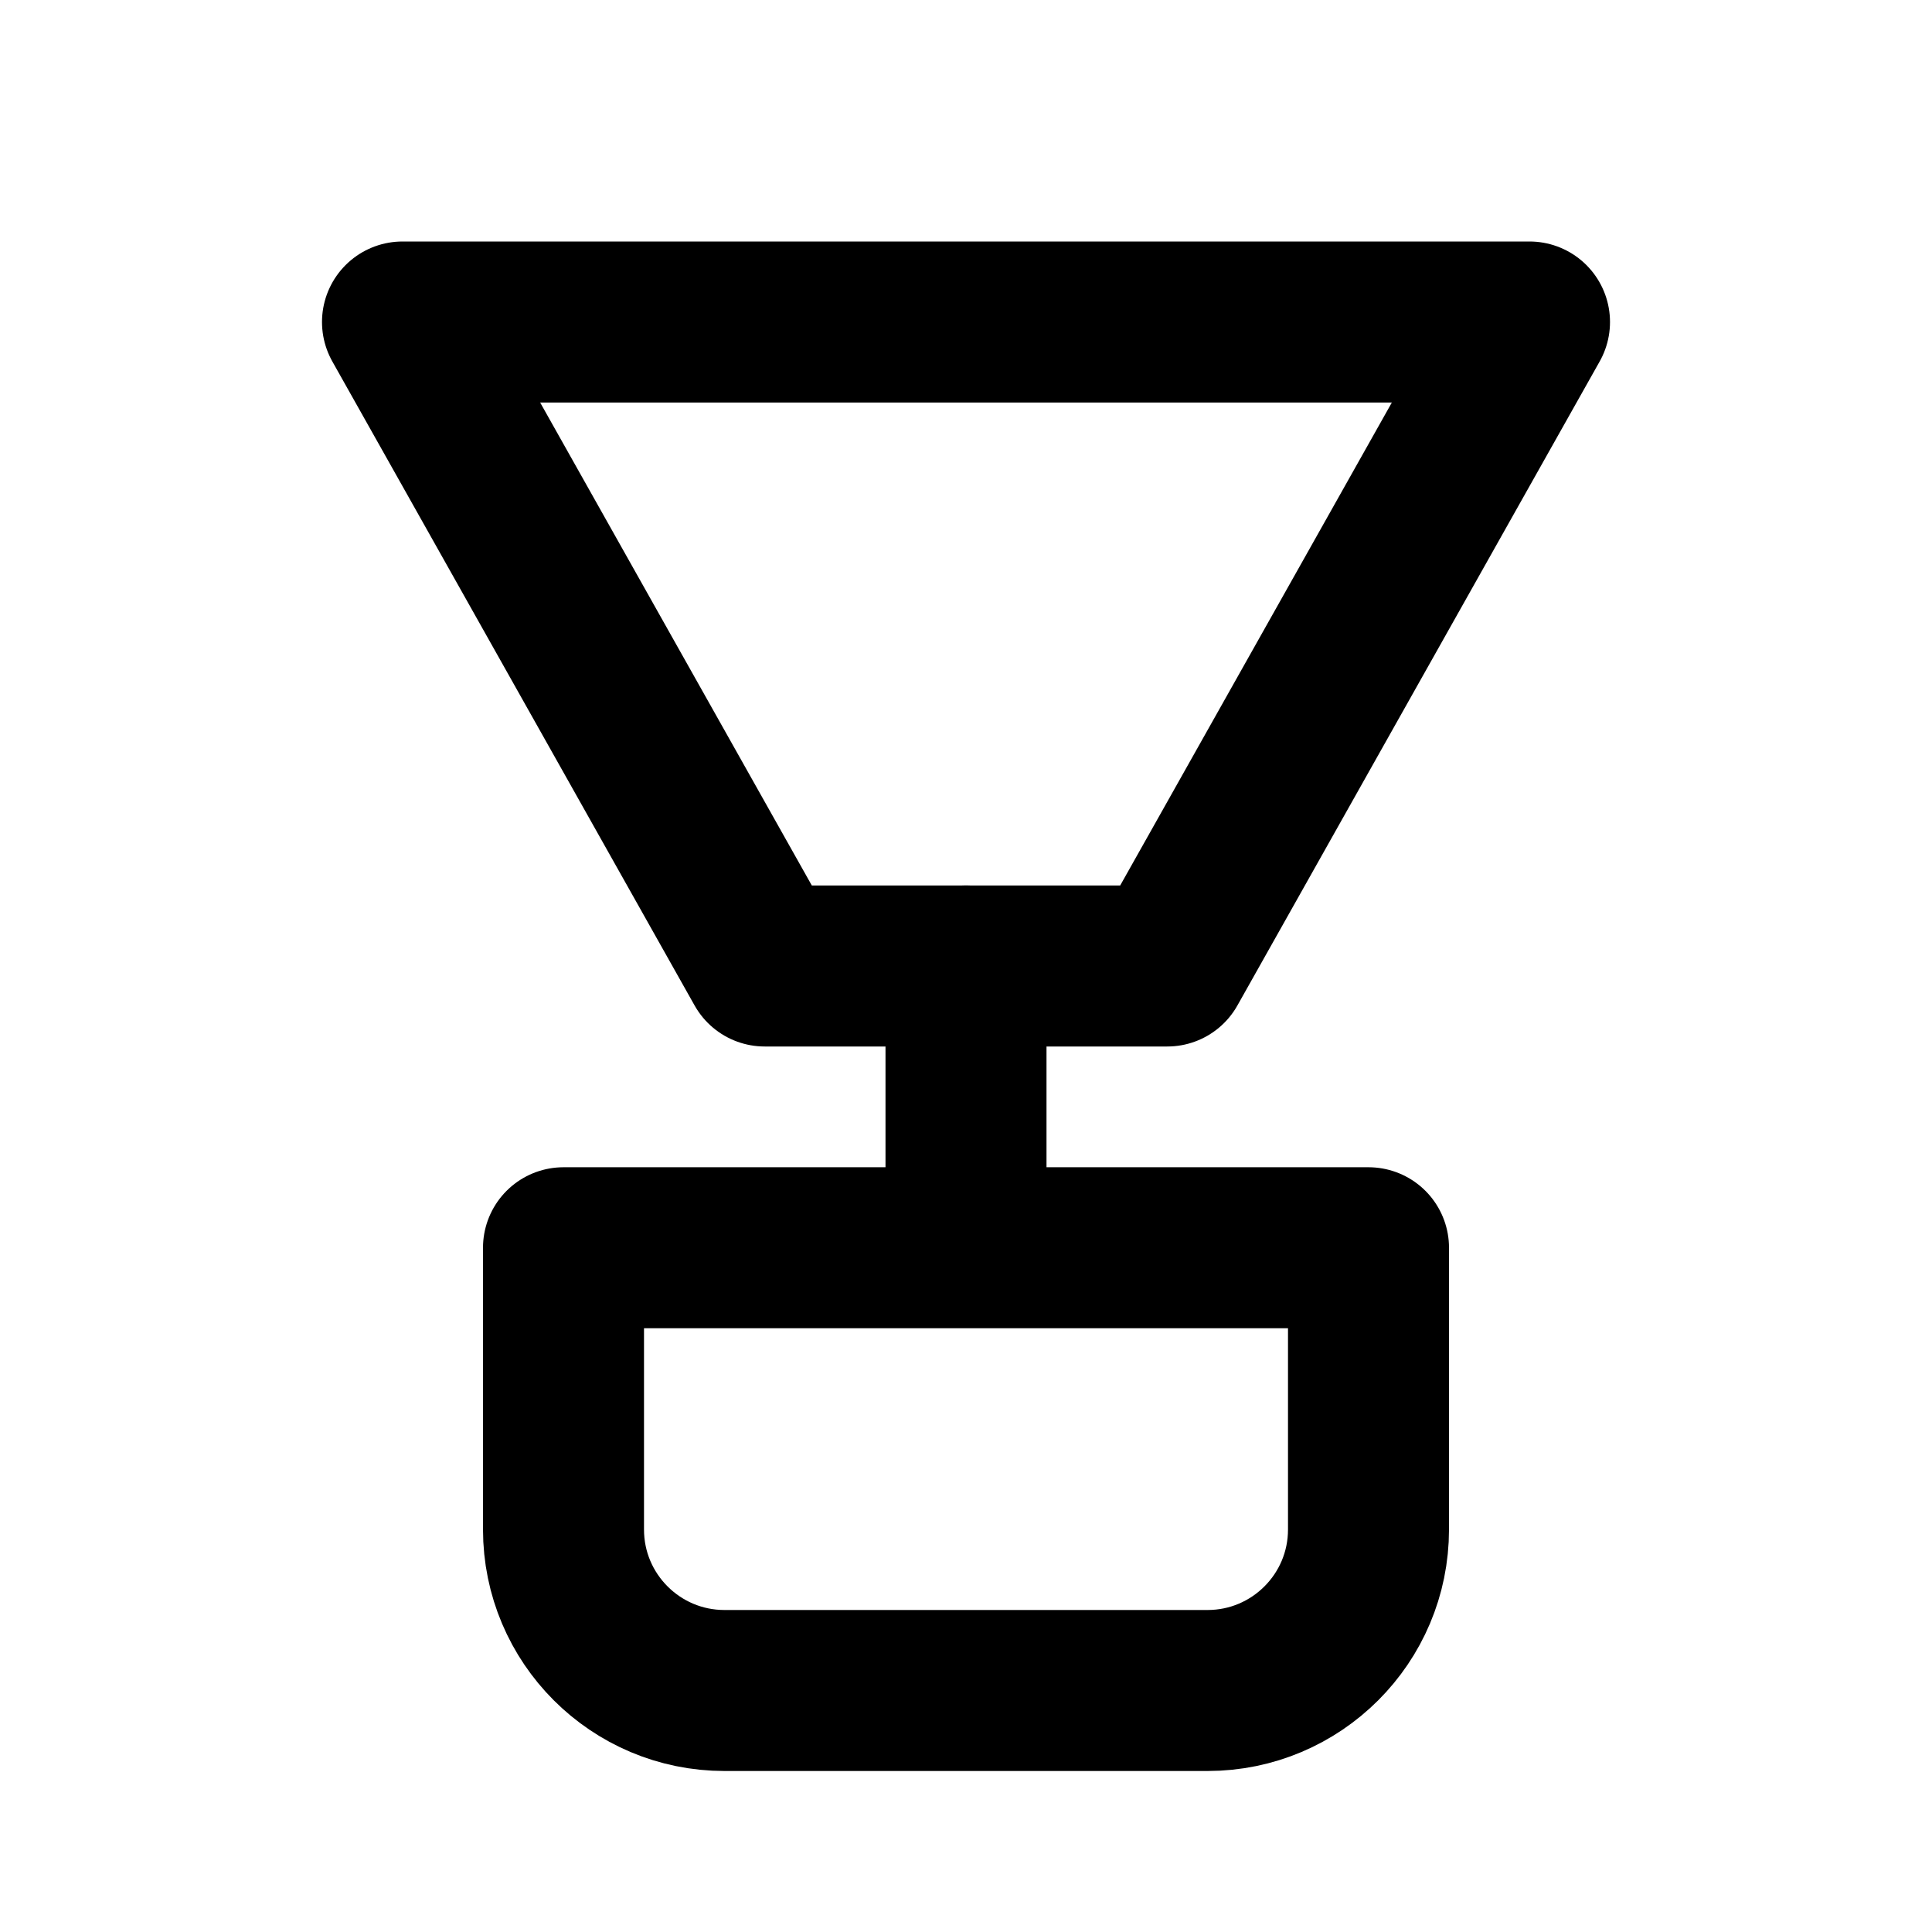
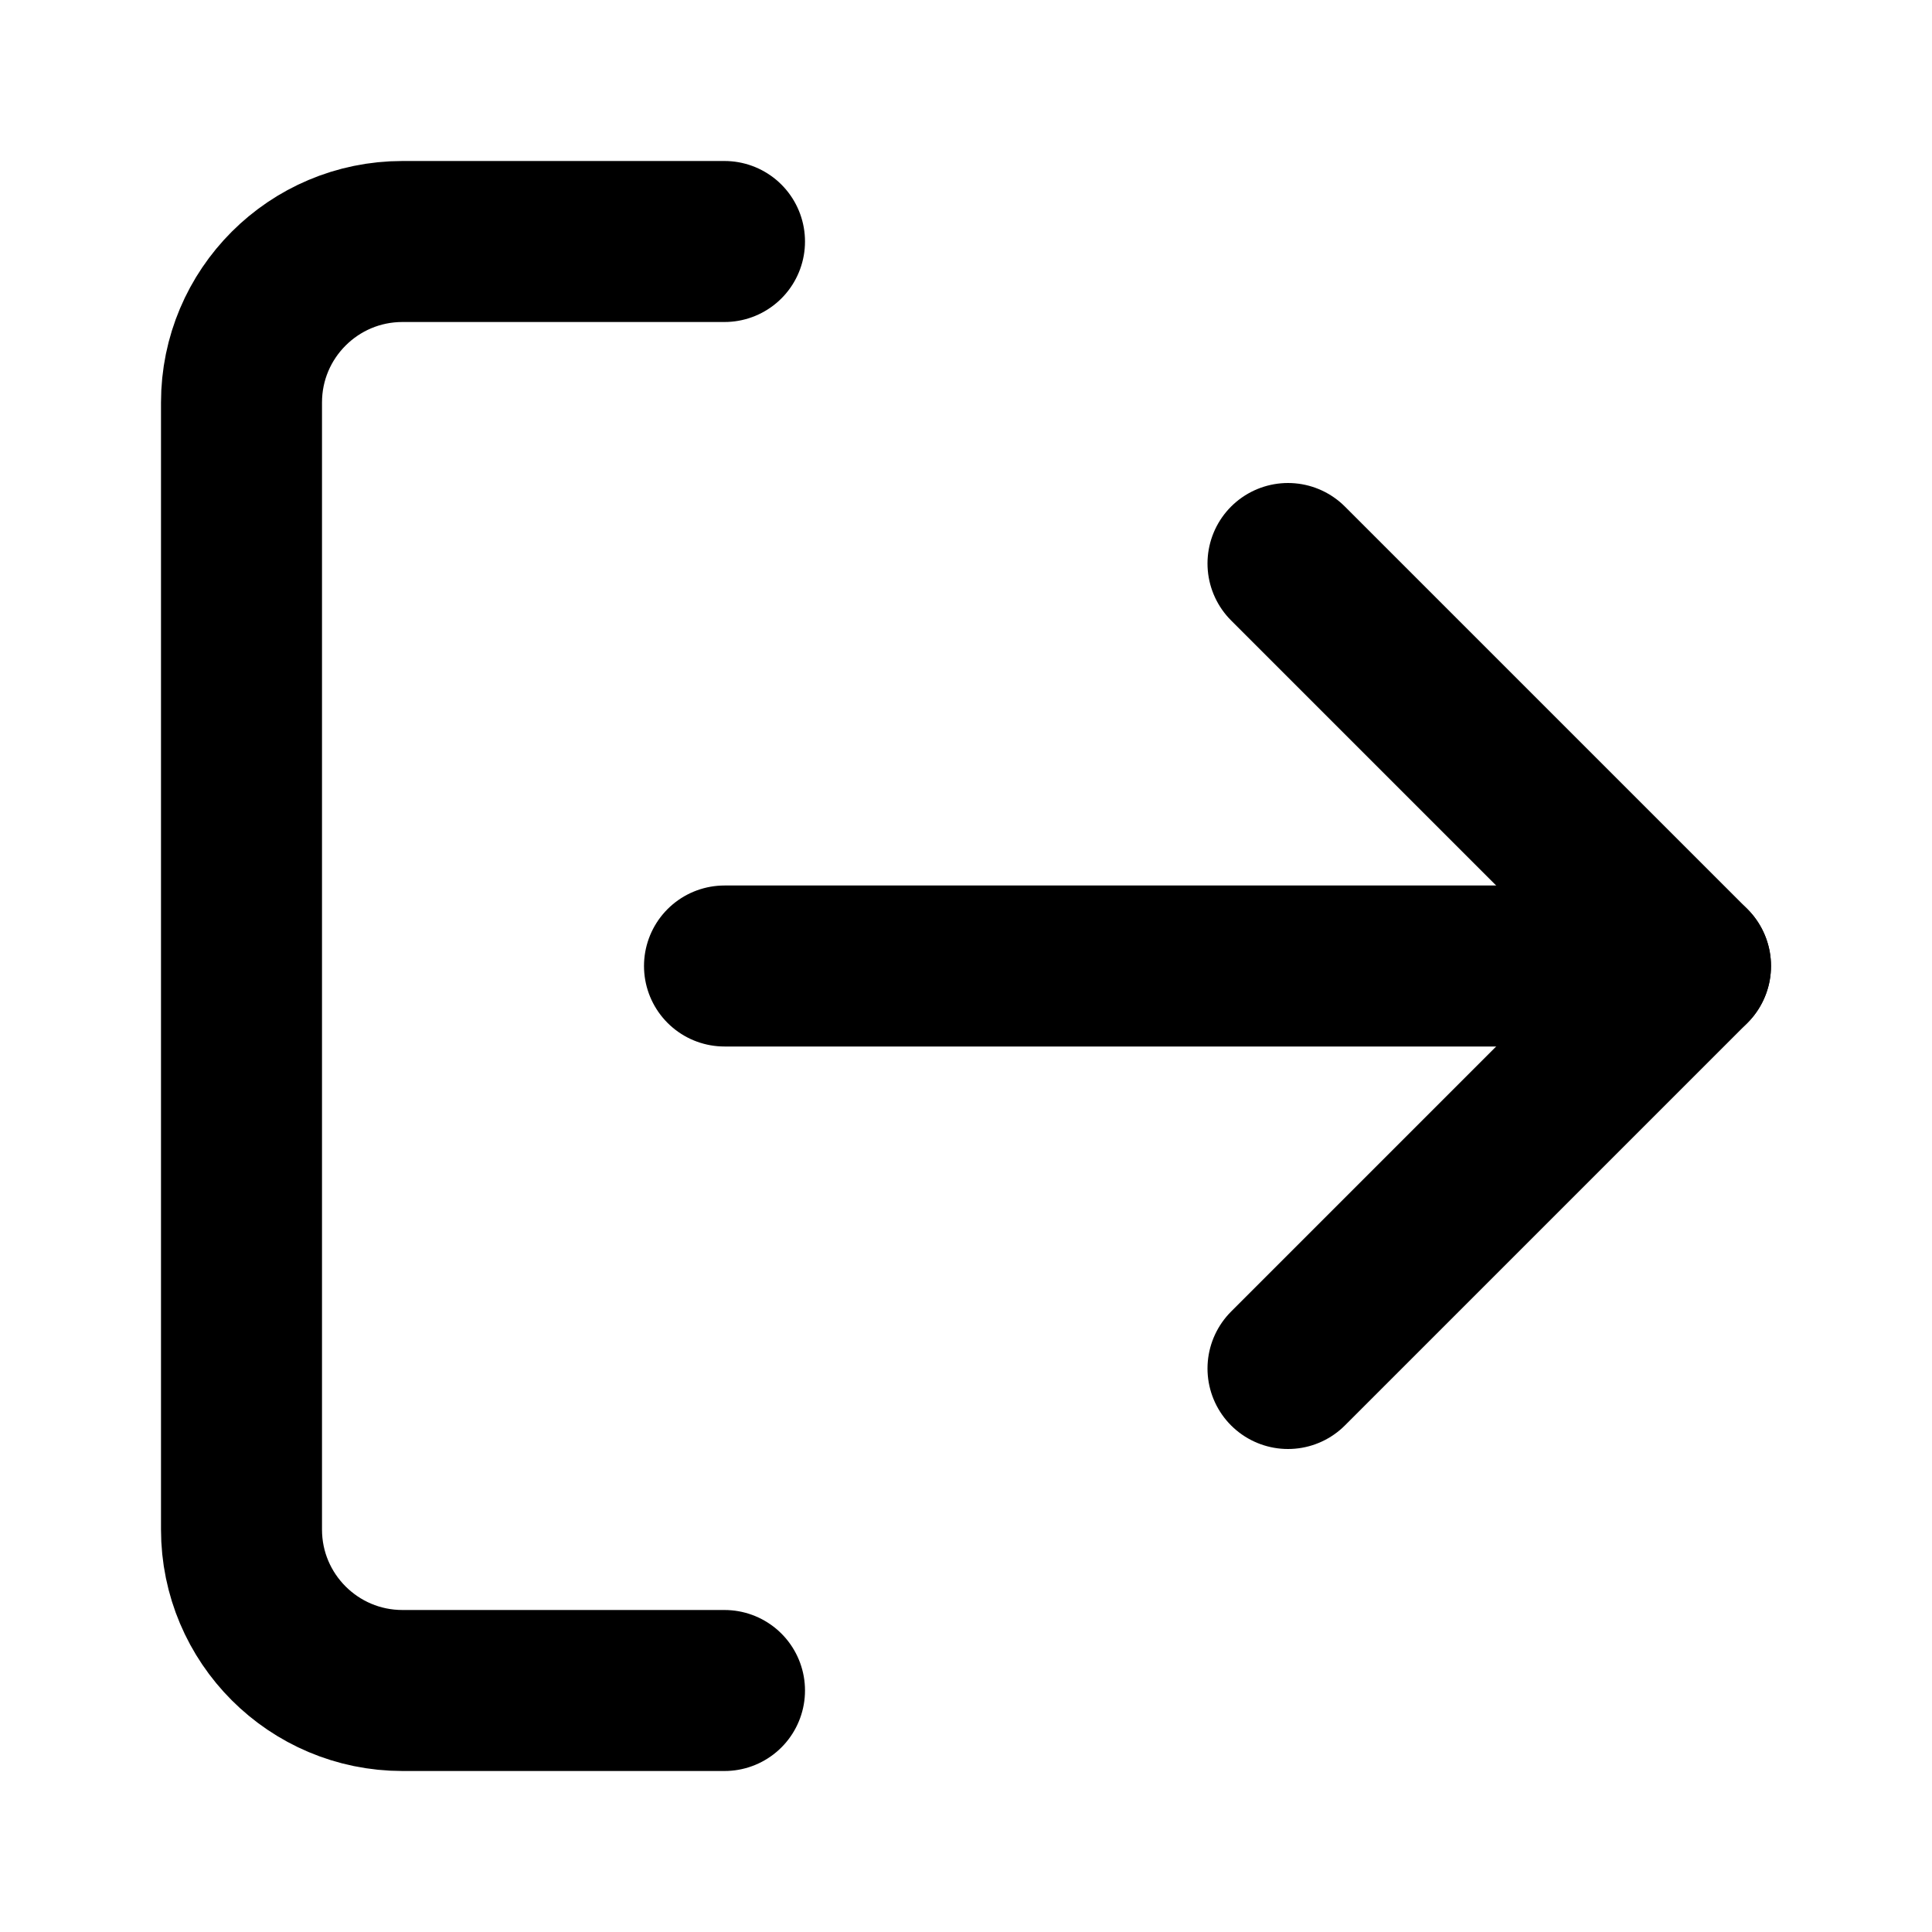
<svg xmlns="http://www.w3.org/2000/svg" width="24" height="24" viewBox="0 0 24 24" fill="none" stroke="#000000" stroke-width="2" stroke-linecap="round" stroke-linejoin="round">
-   <path d="M5 4 H19 L14.5 12 H9.5 Z" />
-   <path d="M12 12 V14.5" />
-   <path d="M7 15.5 H17 V19 A2 2 0 0 1 15 21 H9 A2 2 0 0 1 7 19 Z" />
+   <path d="m16 17 5-5-5-5" />
+   <path d="M21 12H9" />
+   <path d="M9 21H5a2 2 0 0 1-2-2V5a2 2 0 0 1 2-2h4" />
</svg>
